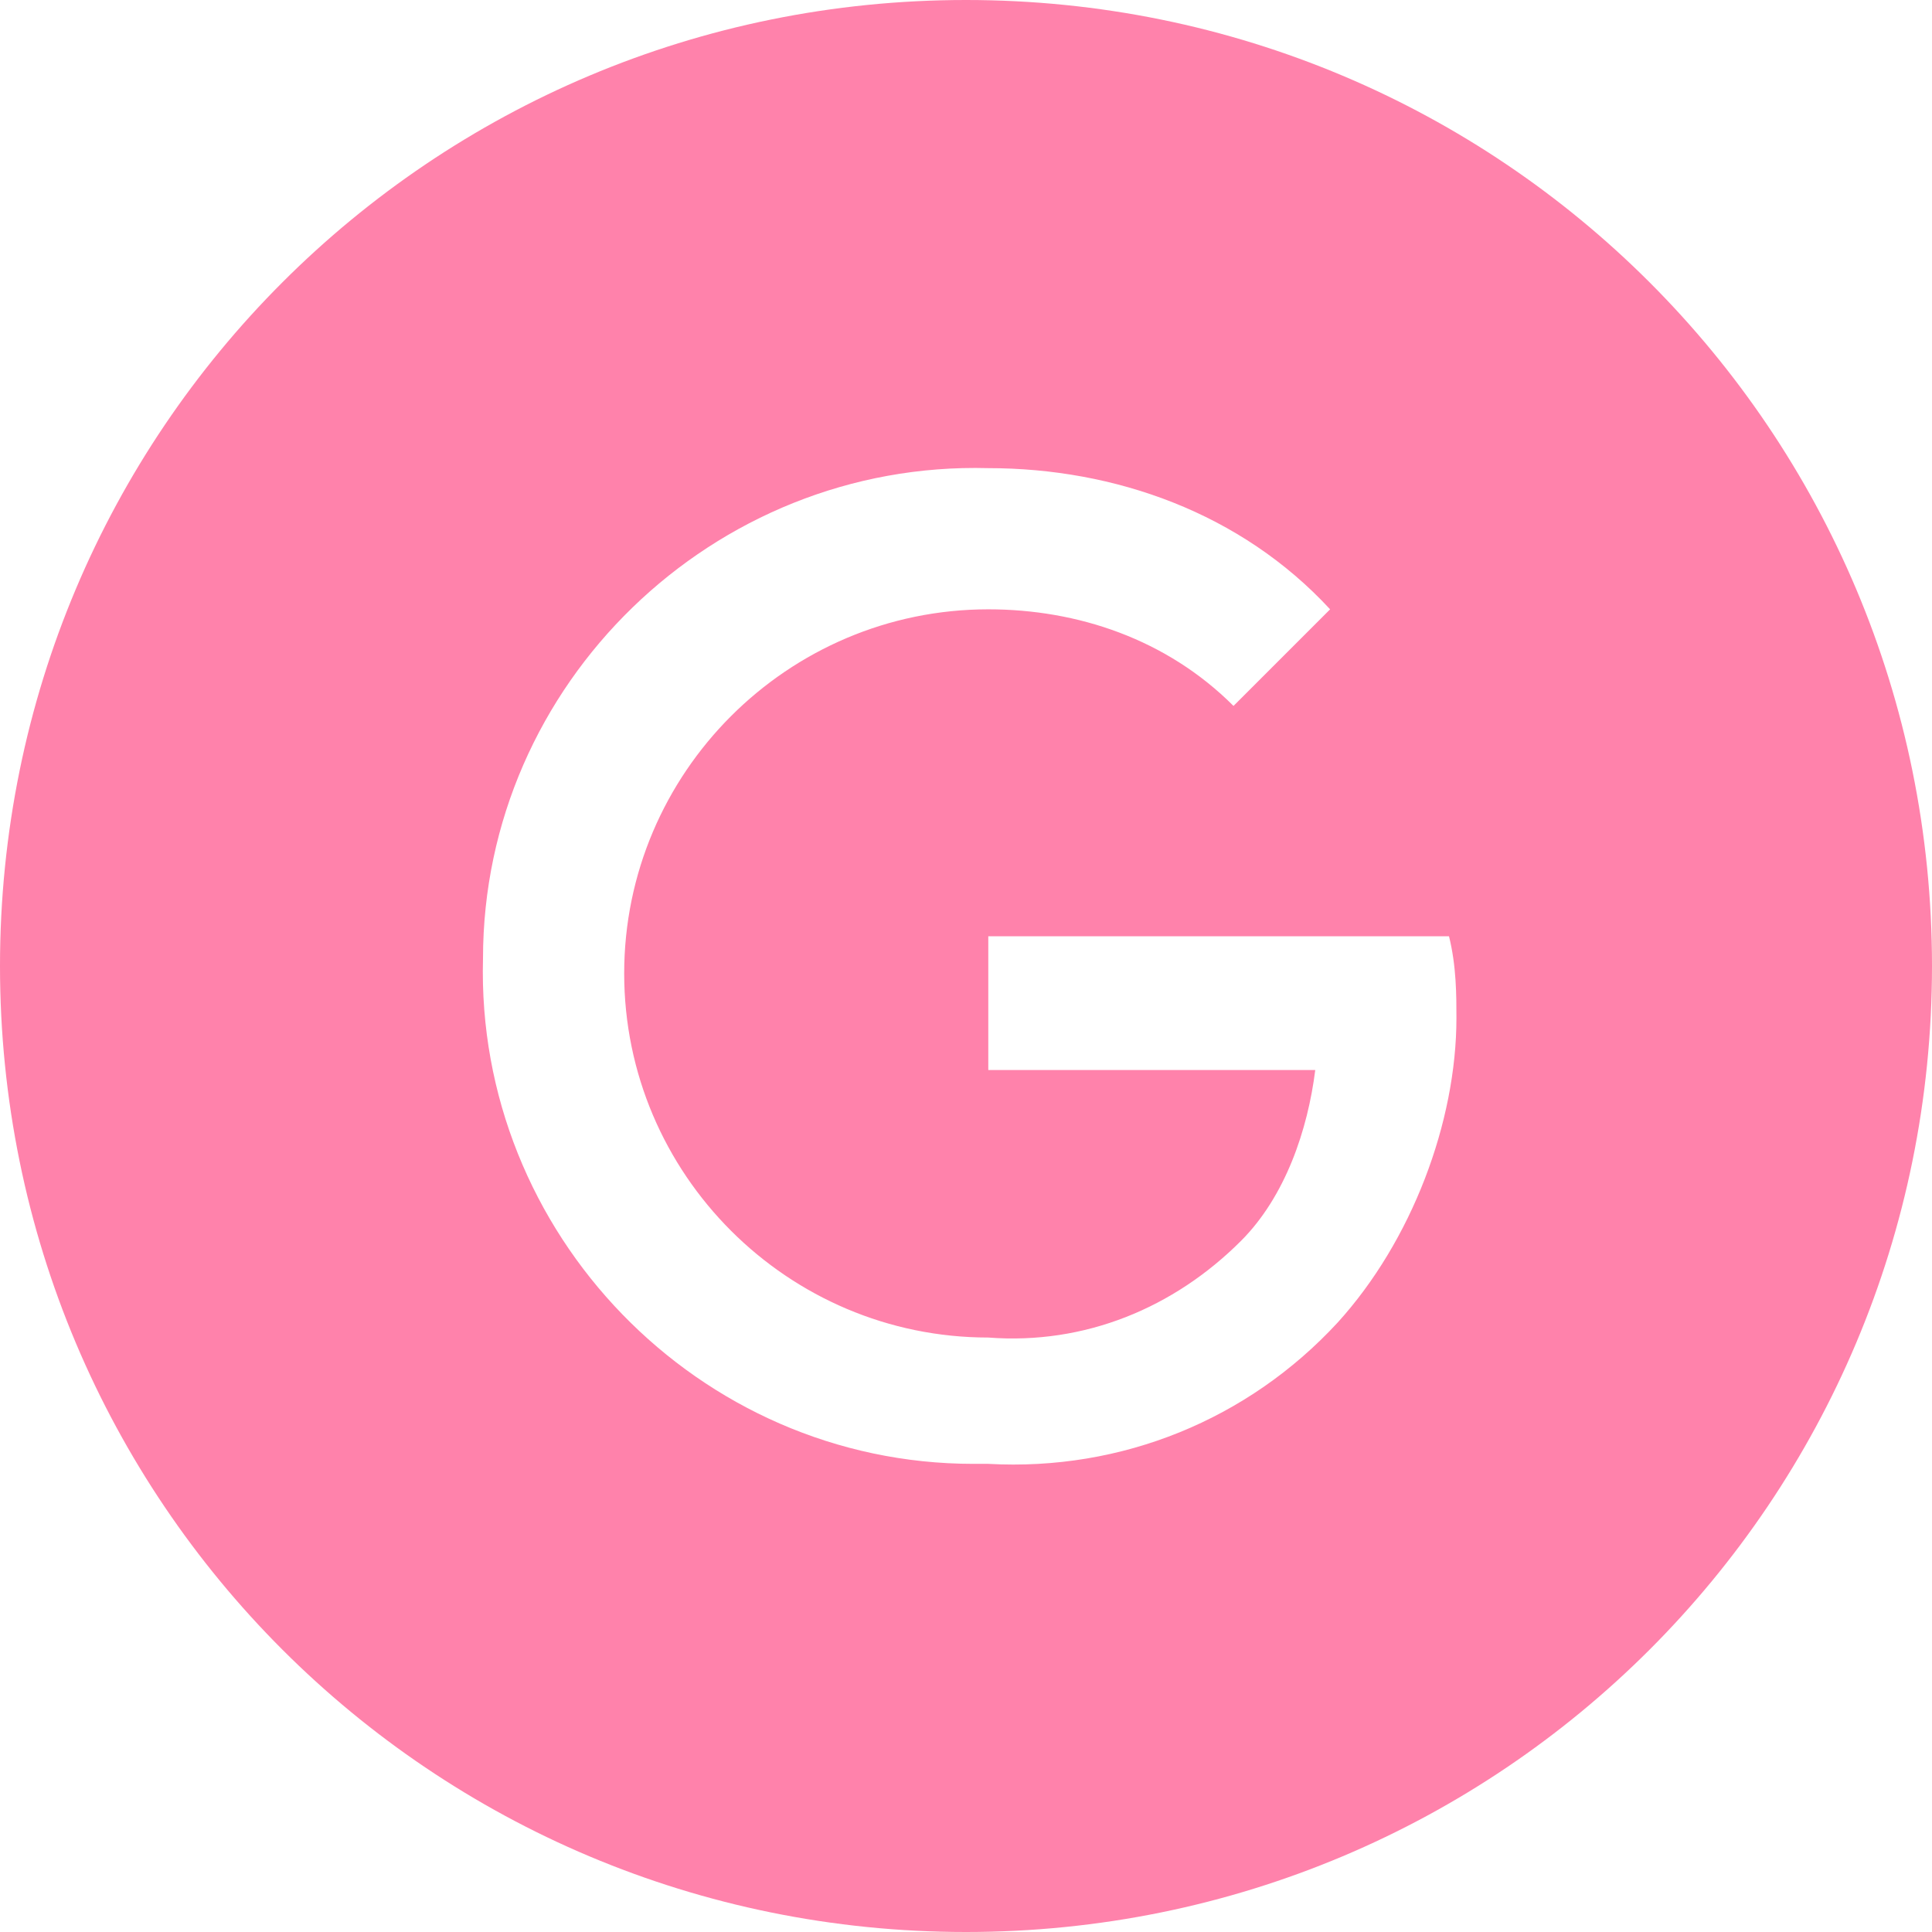
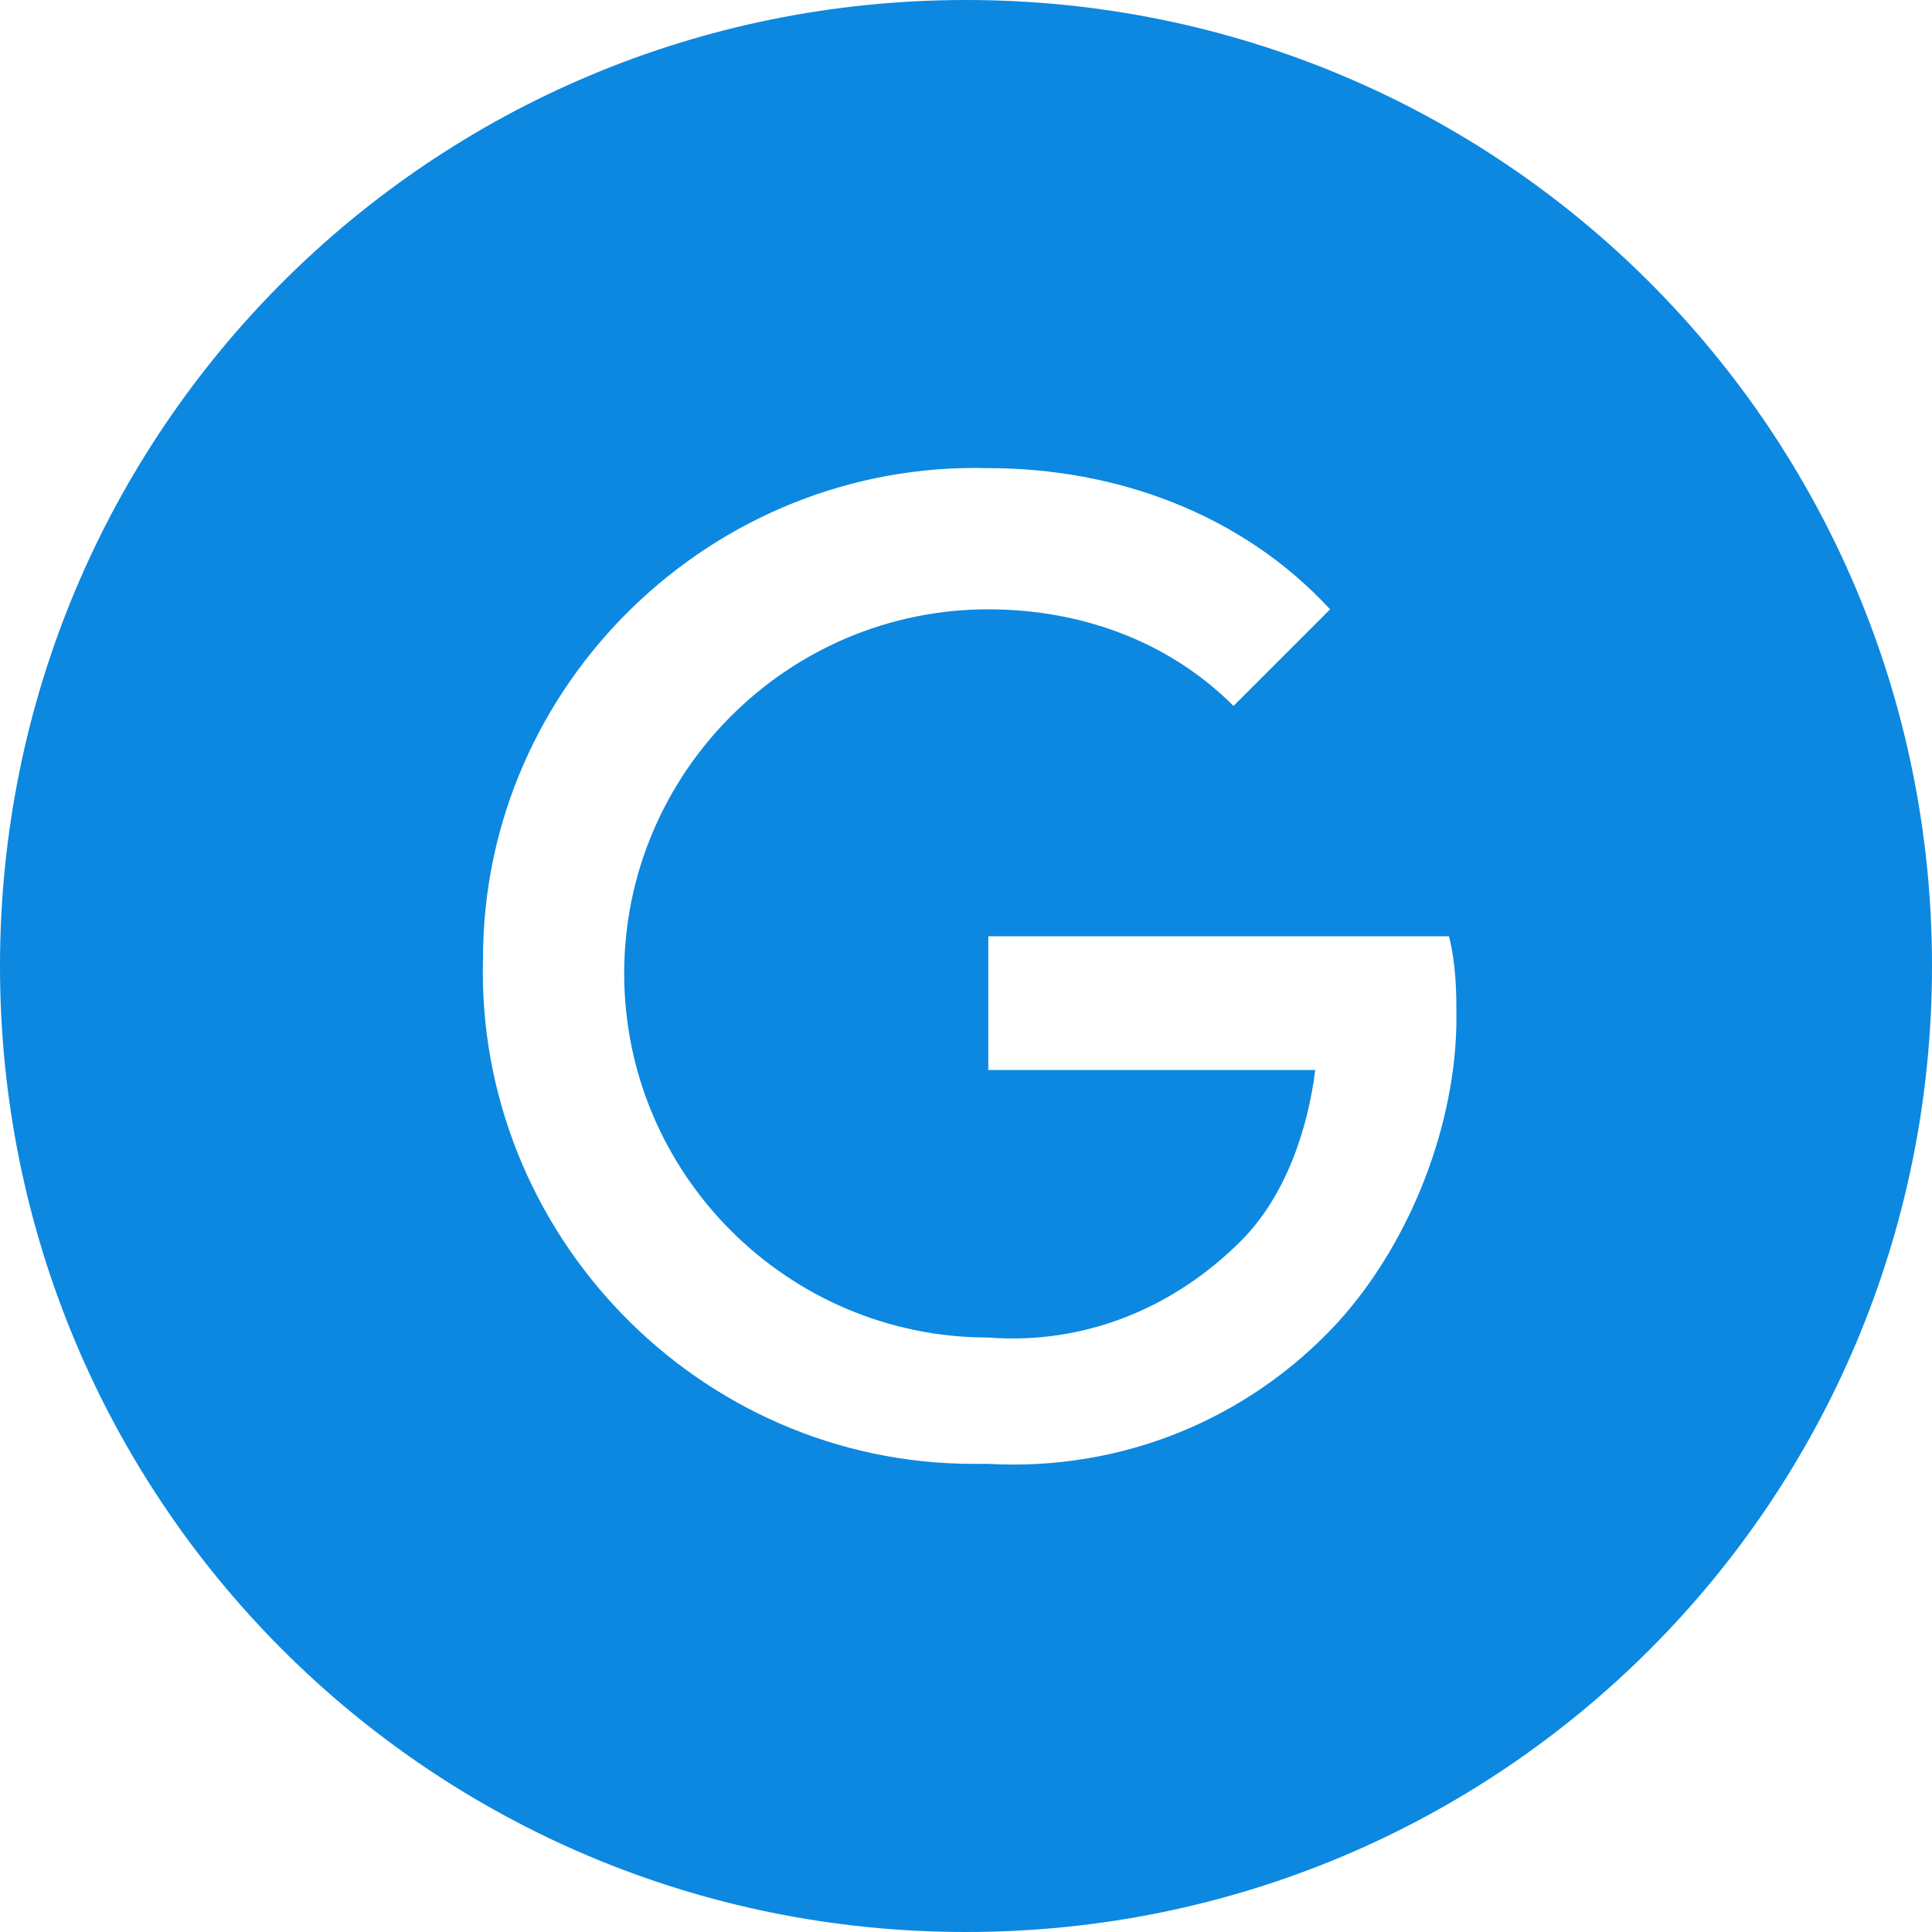
<svg xmlns="http://www.w3.org/2000/svg" t="1682964429376" class="icon" viewBox="0 0 1024 1024" version="1.1" p-id="3419" width="200" height="200">
-   <path d="M512 0C228.431 0 0 228.431 0 512s228.431 512 512 512 512-228.431 512-512S795.569 0 512 0z m196.923 701.046c-47.262 51.2-114.215 78.769-185.108 74.831h-7.877c-145.723 0-263.877-122.092-259.938-267.815 0-145.723 122.092-263.877 267.815-259.938 66.954 0 133.908 23.631 181.169 74.831l-51.2 51.2c-35.446-35.446-82.708-51.2-129.969-51.2-106.338 0-192.985 86.646-192.985 192.985s86.646 192.985 192.985 192.985c51.2 3.938 98.462-15.754 133.908-51.2 23.631-23.631 35.446-59.077 39.385-90.585h-173.292v-70.892h244.185c3.938 15.754 3.938 31.508 3.938 43.323 0 55.138-23.631 118.154-63.015 161.477z" fill="#FF82AB" p-id="3420" />
+   <path d="M512 0C228.431 0 0 228.431 0 512s228.431 512 512 512 512-228.431 512-512S795.569 0 512 0z m196.923 701.046c-47.262 51.2-114.215 78.769-185.108 74.831h-7.877c-145.723 0-263.877-122.092-259.938-267.815 0-145.723 122.092-263.877 267.815-259.938 66.954 0 133.908 23.631 181.169 74.831l-51.2 51.2c-35.446-35.446-82.708-51.2-129.969-51.2-106.338 0-192.985 86.646-192.985 192.985s86.646 192.985 192.985 192.985c51.2 3.938 98.462-15.754 133.908-51.2 23.631-23.631 35.446-59.077 39.385-90.585h-173.292v-70.892h244.185c3.938 15.754 3.938 31.508 3.938 43.323 0 55.138-23.631 118.154-63.015 161.477z" fill="#0c88e0" p-id="3420" />
</svg>
